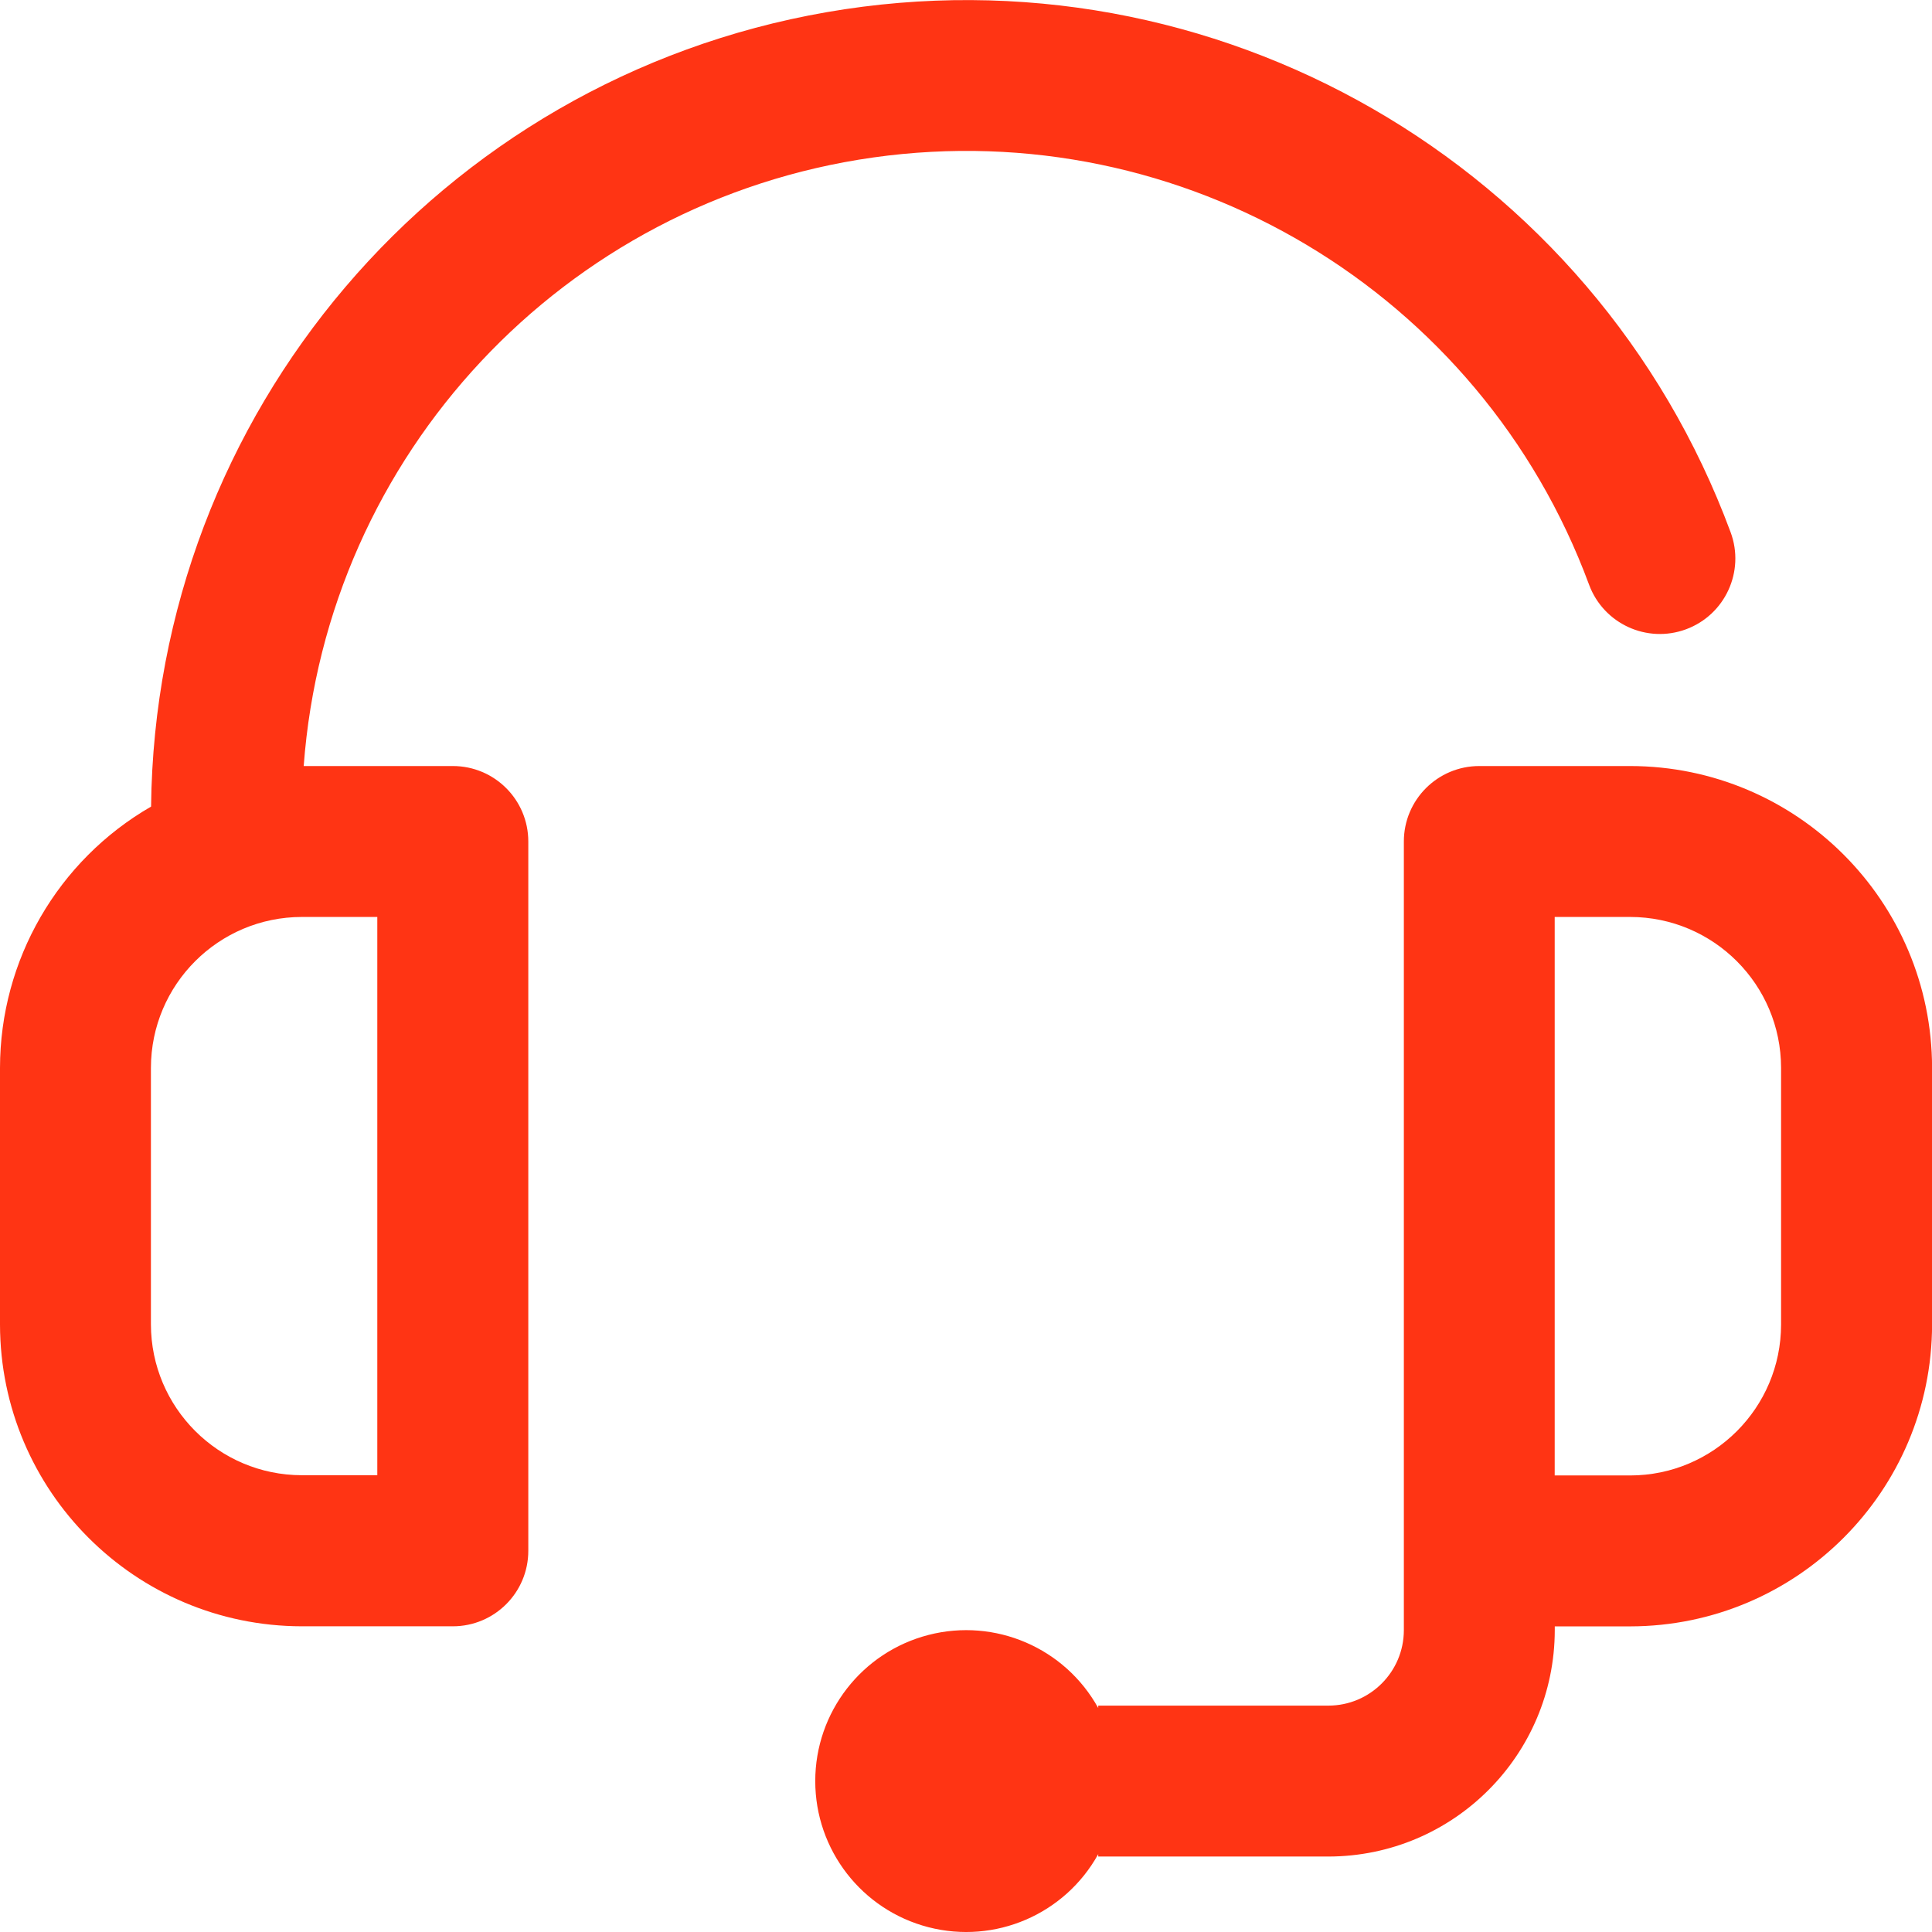
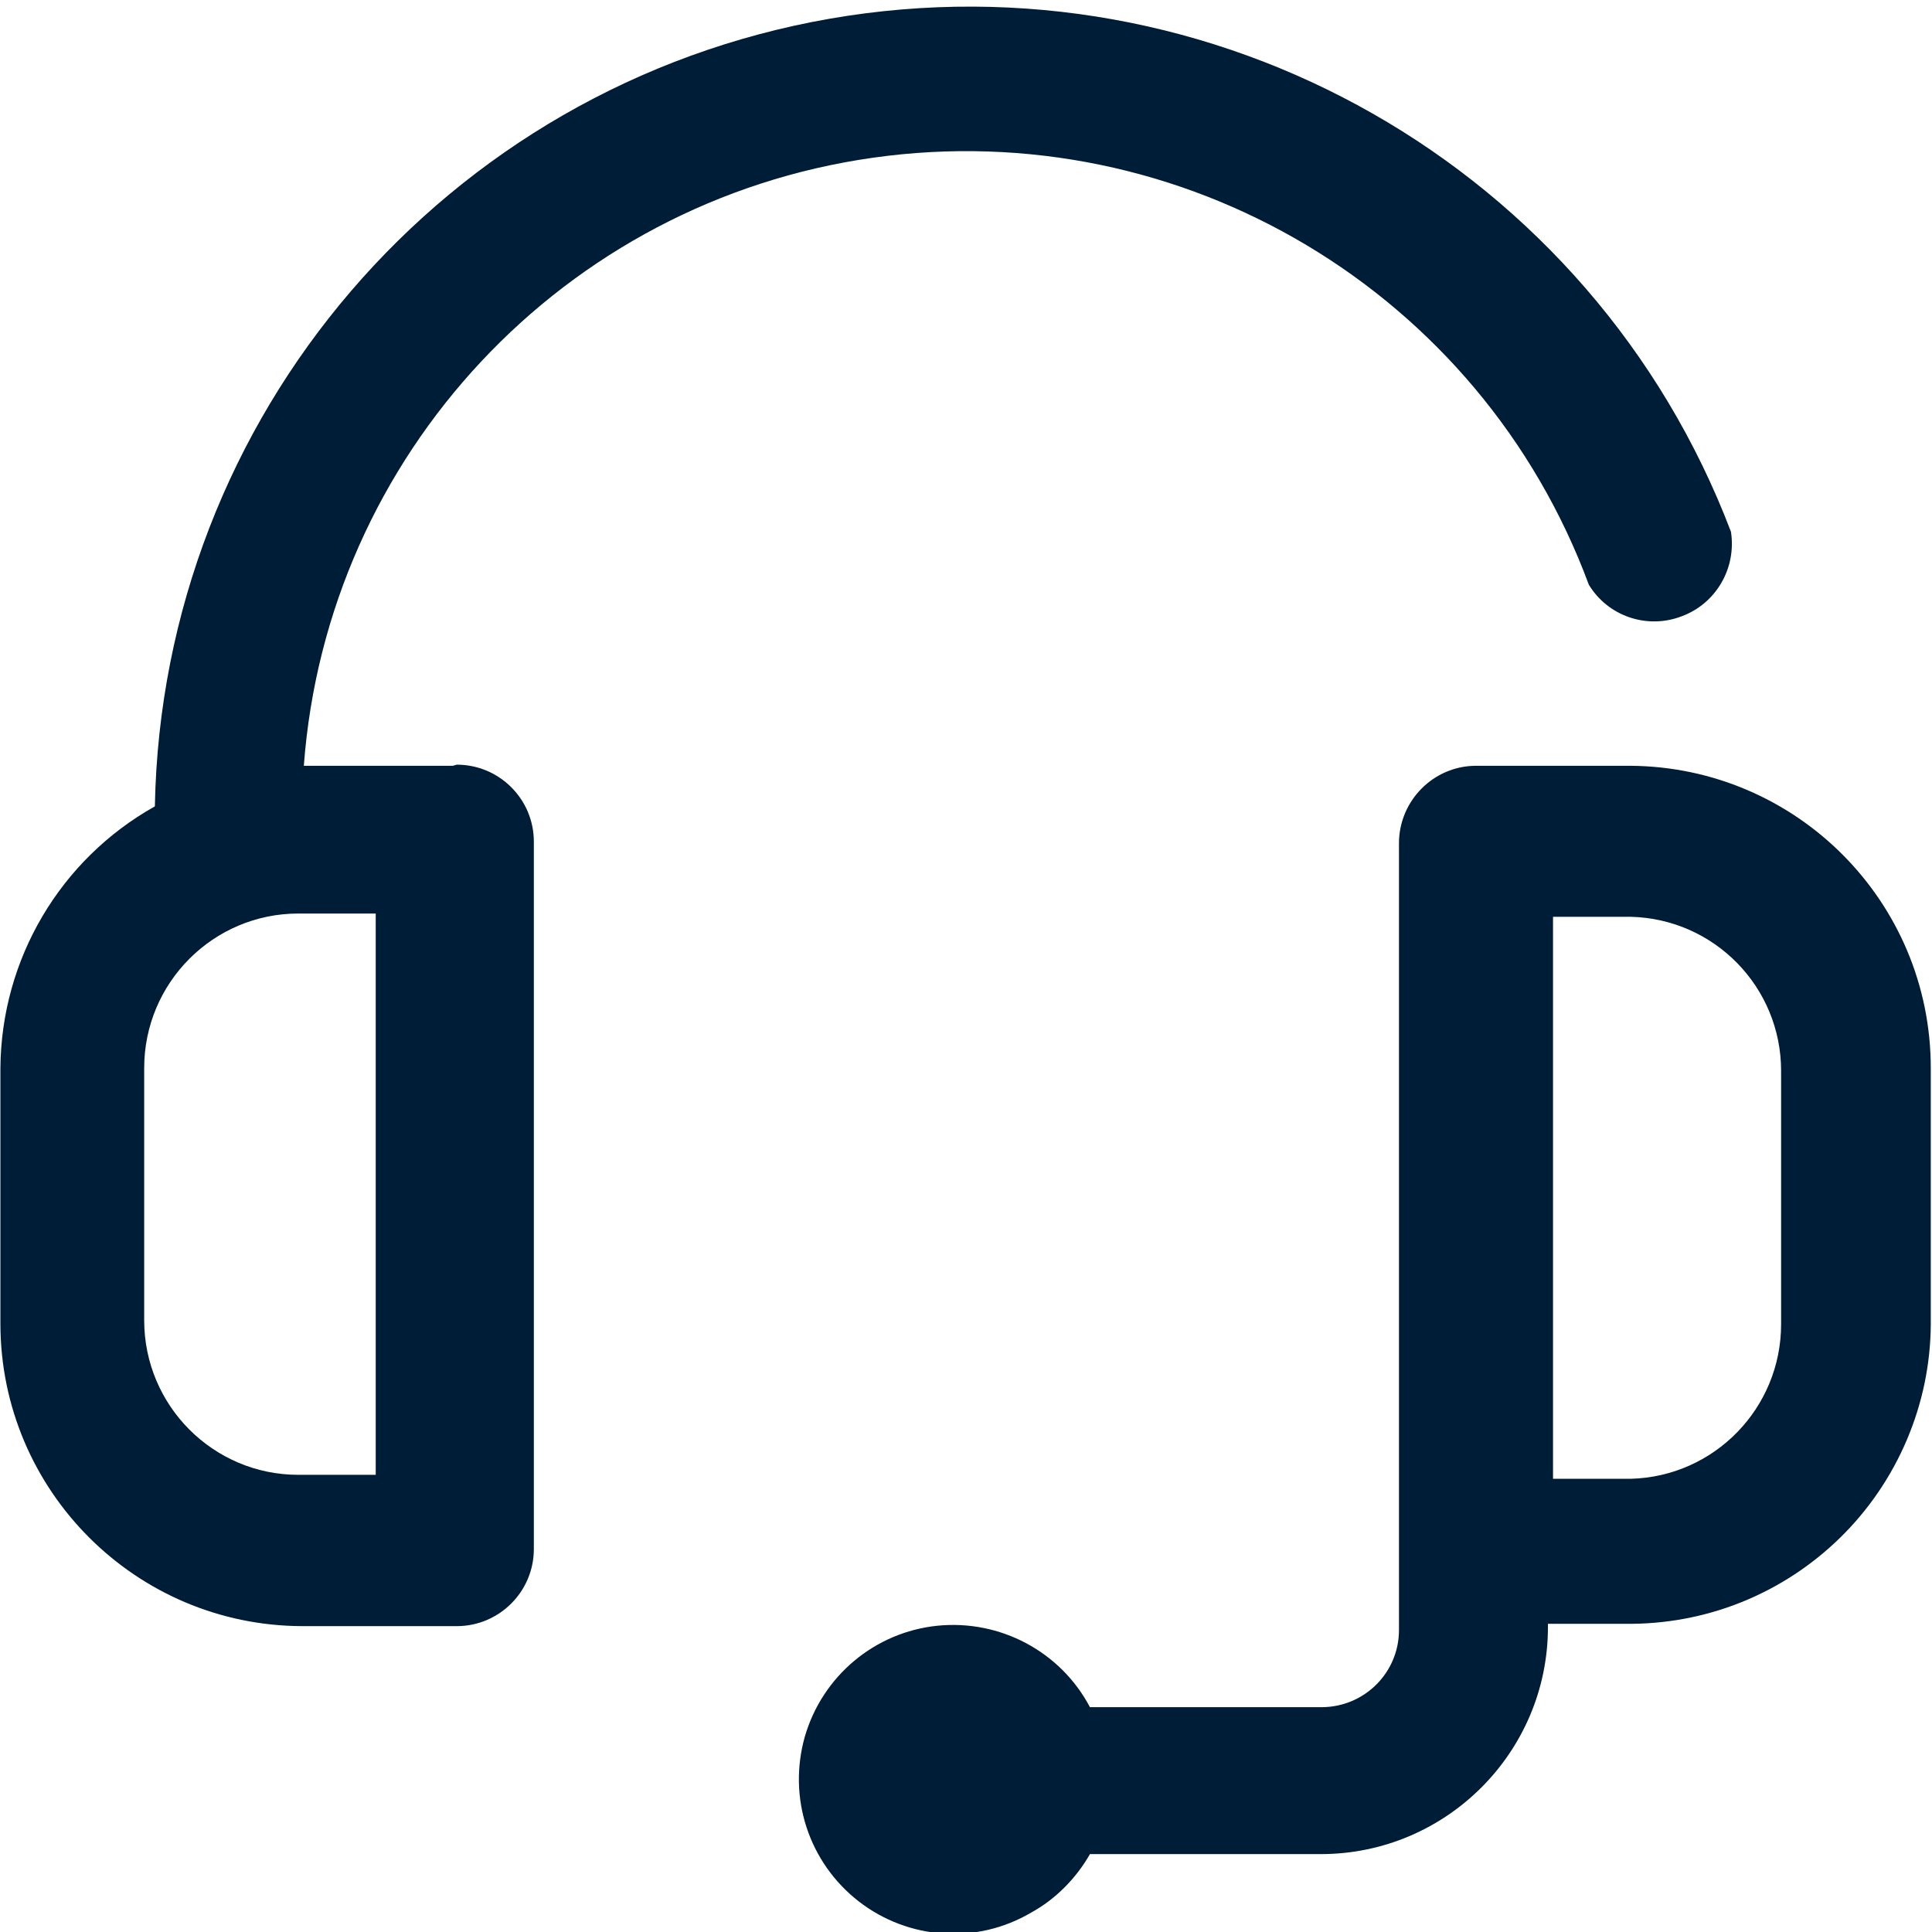
- <svg xmlns="http://www.w3.org/2000/svg" id="Group_21" data-name="Group 21" width="25.014" height="25.014" viewBox="0 0 25.014 25.014">
-   <g id="Group_20" data-name="Group 20">
-     <path id="Path_354" data-name="Path 354" d="M5.863,9.918H3.932A8.6,8.6,0,0,1,20.574,7.57a.977.977,0,0,0,1.833-.678A10.554,10.554,0,0,0,1.956,10.443,3.91,3.91,0,0,0,0,13.826v3.322a3.913,3.913,0,0,0,3.908,3.908H5.863a.977.977,0,0,0,.977-.977V10.895A.977.977,0,0,0,5.863,9.918ZM4.885,19.1H3.908a1.956,1.956,0,0,1-1.954-1.954V13.826a1.956,1.956,0,0,1,1.954-1.954h.977Z" fill="#ff3414" />
-     <path id="Path_355" data-name="Path 355" d="M226.553,203H224.6a.977.977,0,0,0-.977.977v10.211a.978.978,0,0,1-.977.977h-2.98v.031a1.954,1.954,0,1,0,0,1.892v.031h2.98a2.935,2.935,0,0,0,2.931-2.931v-.049h.977a3.913,3.913,0,0,0,3.908-3.908v-3.322A3.913,3.913,0,0,0,226.553,203Zm1.954,7.231a1.956,1.956,0,0,1-1.954,1.954h-.977v-7.231h.977a1.956,1.956,0,0,1,1.954,1.954Z" transform="translate(-205.447 -193.082)" fill="#ff3414" />
+ <svg xmlns="http://www.w3.org/2000/svg" width="19pt" height="19pt" viewBox="0 0 19 19" version="1.1">
+   <g id="surface1">
+     <path style=" stroke:none;fill-rule:nonzero;fill:rgb(0%,11.373%,21.961%);fill-opacity:1;" d="M 4.453 7.531 L 2.988 7.531 C 3.215 4.473 5.547 1.98 8.586 1.551 C 11.629 1.121 14.559 2.871 15.625 5.75 C 15.812 6.059 16.195 6.191 16.535 6.062 C 16.875 5.938 17.078 5.59 17.023 5.23 C 15.66 1.645 11.941 -0.473 8.16 0.184 C 4.379 0.844 1.594 4.09 1.523 7.93 C 0.59 8.453 0.012 9.434 0.004 10.504 L 0.004 13.023 C 0.008 14.66 1.336 15.988 2.973 15.992 L 4.492 15.992 C 4.91 15.992 5.25 15.652 5.25 15.234 L 5.25 8.277 C 5.25 7.859 4.91 7.52 4.492 7.52 Z M 3.695 14.504 L 2.934 14.504 C 2.098 14.504 1.418 13.824 1.418 12.984 L 1.418 10.504 C 1.418 9.664 2.098 8.984 2.934 8.984 L 3.695 8.984 Z M 3.695 14.504 " />
+     <path style=" stroke:none;fill-rule:nonzero;fill:rgb(0%,11.373%,21.961%);fill-opacity:1;" d="M 16.035 7.531 L 14.516 7.531 C 14.098 7.531 13.758 7.875 13.758 8.293 L 13.758 16.031 C 13.758 16.449 13.418 16.789 12.996 16.789 L 10.719 16.789 C 10.43 16.242 9.836 15.926 9.219 15.988 C 8.602 16.051 8.086 16.484 7.914 17.082 C 7.746 17.68 7.953 18.316 8.445 18.699 C 8.934 19.078 9.605 19.125 10.141 18.809 C 10.383 18.676 10.582 18.473 10.719 18.234 L 12.996 18.234 C 14.223 18.23 15.219 17.234 15.223 16.008 L 15.223 15.969 L 15.98 15.969 C 16.773 15.98 17.531 15.676 18.098 15.121 C 18.66 14.57 18.984 13.812 18.988 13.023 L 18.988 10.504 C 18.988 8.867 17.668 7.543 16.035 7.531 Z M 17.516 13.023 C 17.516 13.848 16.859 14.523 16.035 14.543 L 15.273 14.543 L 15.273 9.016 L 16.035 9.016 C 16.859 9.035 17.516 9.707 17.516 10.531 Z M 17.516 13.023 " />
  </g>
</svg>
